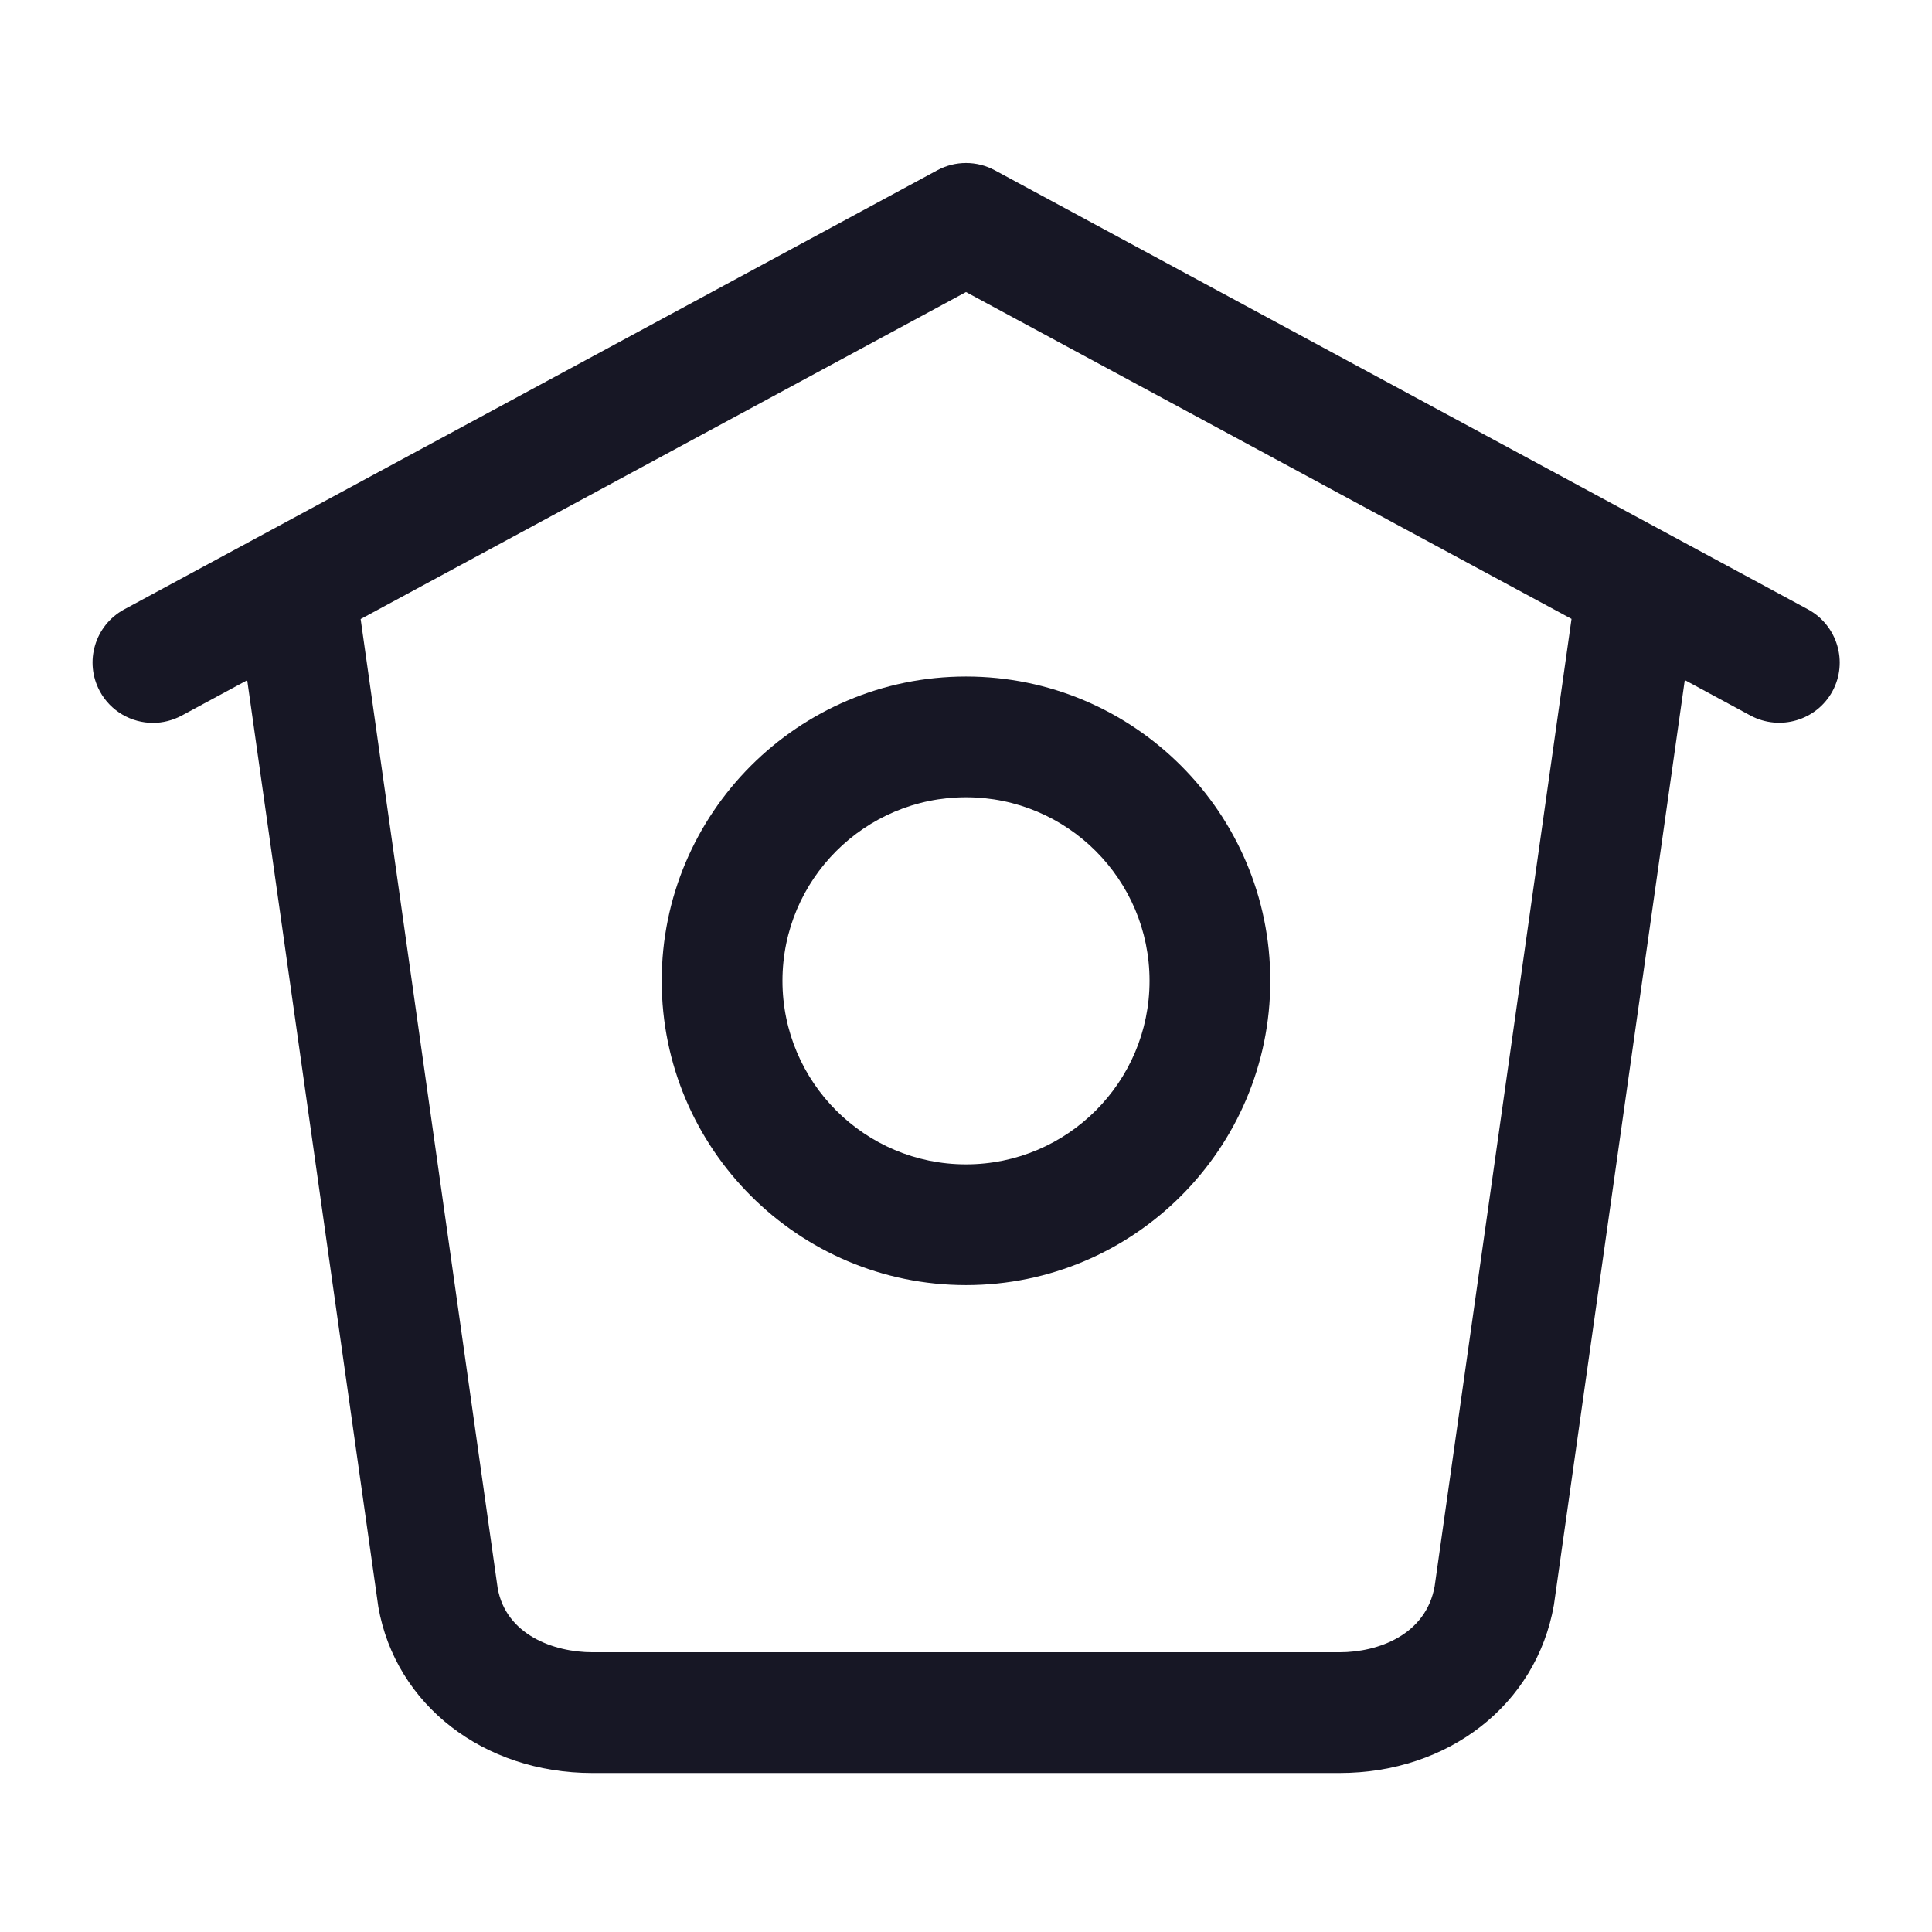
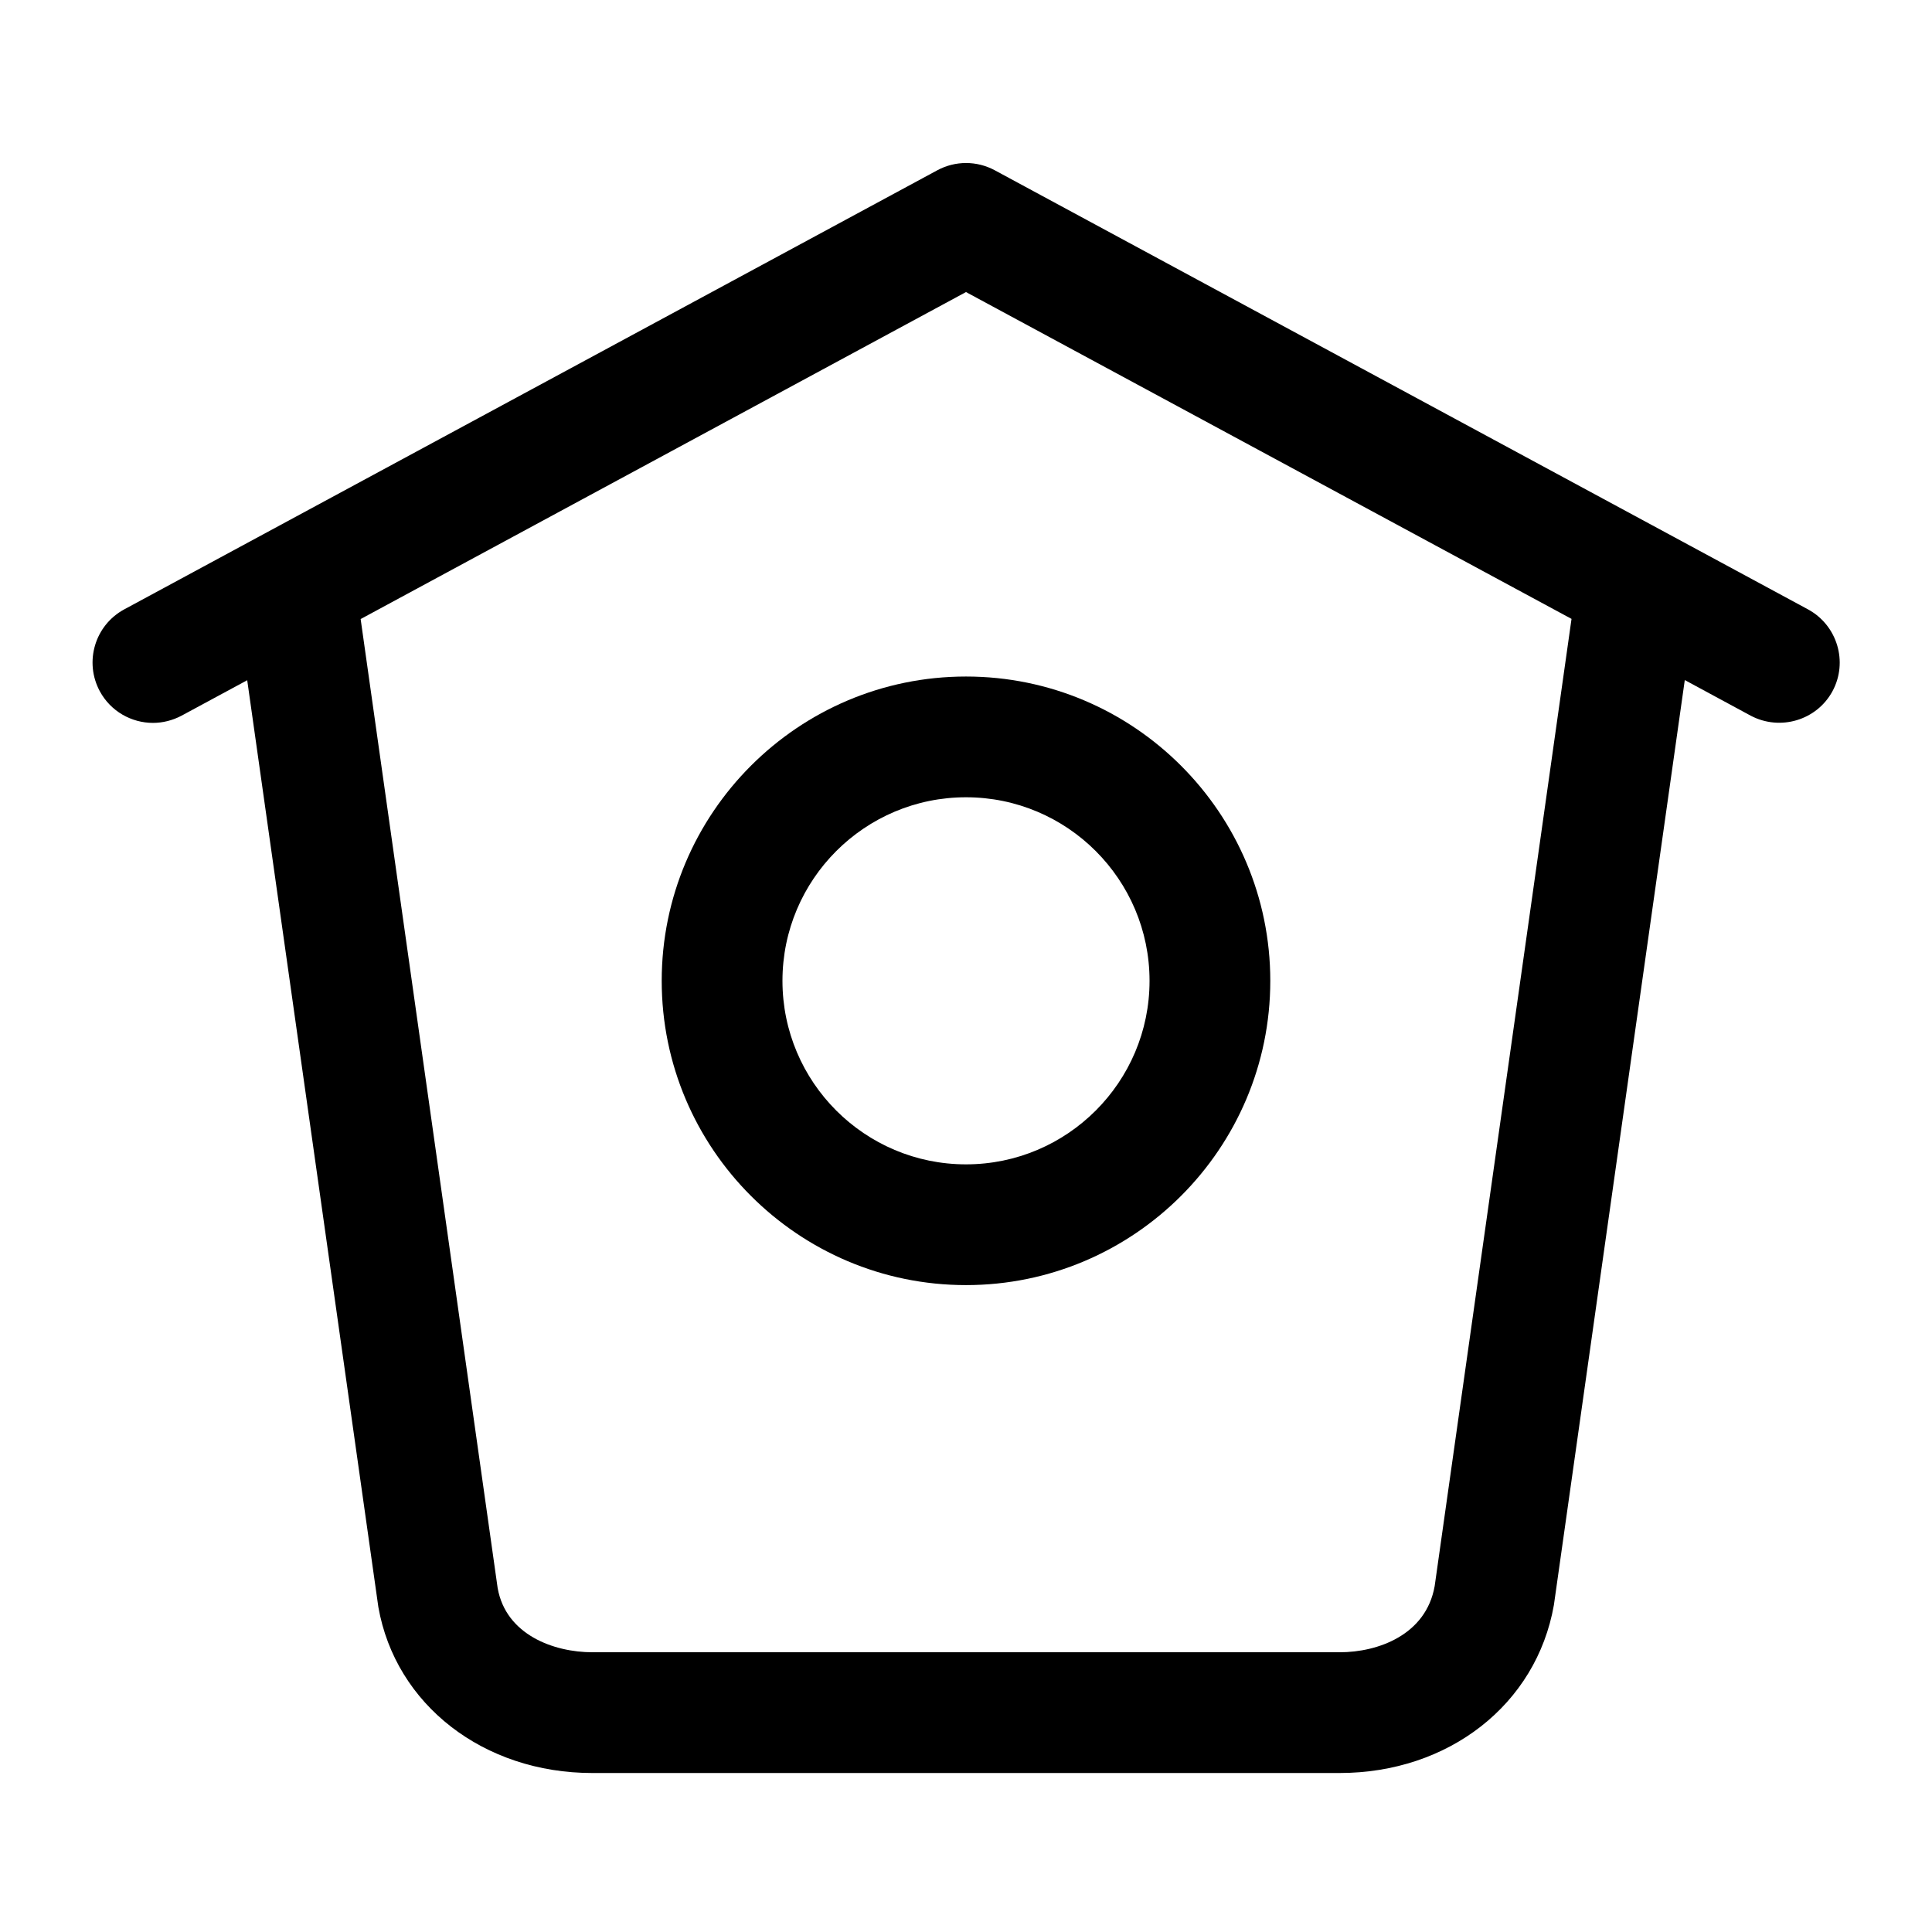
<svg xmlns="http://www.w3.org/2000/svg" width="24" height="24" viewBox="0 0 24 24" fill="none">
-   <path d="M22.46 7.57L12.357 2.115C12.134 1.995 11.867 1.995 11.644 2.115L1.543 7.57C1.179 7.767 1.043 8.222 1.24 8.587C1.375 8.837 1.634 8.98 1.9 8.98C2.02 8.98 2.143 8.95 2.256 8.89L3.071 8.45L4.7 19.963C4.914 21.178 6.008 22.025 7.358 22.025H16.64C17.992 22.025 19.085 21.177 19.303 19.938L20.929 8.448L21.747 8.89C22.111 9.083 22.567 8.95 22.764 8.586C22.96 8.223 22.824 7.768 22.46 7.57ZM17.822 19.703C17.715 20.309 17.119 20.525 16.642 20.525H7.36C6.88 20.525 6.285 20.309 6.182 19.727L4.48 7.69L12 3.628L19.522 7.688L17.822 19.703Z" fill="#171725" />
-   <path d="M8.22 12.184C8.22 14.268 9.915 15.964 12 15.964C14.085 15.964 15.78 14.268 15.78 12.184C15.78 10.1 14.085 8.404 12 8.404C9.915 8.404 8.22 10.1 8.22 12.184ZM14.28 12.184C14.28 13.442 13.258 14.464 12 14.464C10.742 14.464 9.72 13.442 9.72 12.184C9.72 10.926 10.742 9.904 12 9.904C13.258 9.904 14.28 10.926 14.28 12.184Z" fill="#171725" />
+   <path d="M22.46 7.57L12.357 2.115C12.134 1.995 11.867 1.995 11.644 2.115L1.543 7.57C1.179 7.767 1.043 8.222 1.24 8.587C1.375 8.837 1.634 8.98 1.9 8.98C2.02 8.98 2.143 8.95 2.256 8.89L3.071 8.45L4.7 19.963C4.914 21.178 6.008 22.025 7.358 22.025H16.64C17.992 22.025 19.085 21.177 19.303 19.938L20.929 8.448L21.747 8.89C22.111 9.083 22.567 8.95 22.764 8.586C22.96 8.223 22.824 7.768 22.46 7.57ZM17.822 19.703C17.715 20.309 17.119 20.525 16.642 20.525H7.36C6.88 20.525 6.285 20.309 6.182 19.727L4.48 7.69L12 3.628L19.522 7.688L17.822 19.703Z" fill="currentColor" />
+   <path d="M8.22 12.184C8.22 14.268 9.915 15.964 12 15.964C14.085 15.964 15.78 14.268 15.78 12.184C15.78 10.1 14.085 8.404 12 8.404C9.915 8.404 8.22 10.1 8.22 12.184ZM14.28 12.184C14.28 13.442 13.258 14.464 12 14.464C10.742 14.464 9.72 13.442 9.72 12.184C9.72 10.926 10.742 9.904 12 9.904C13.258 9.904 14.28 10.926 14.28 12.184Z" fill="currentColor" />
</svg>
